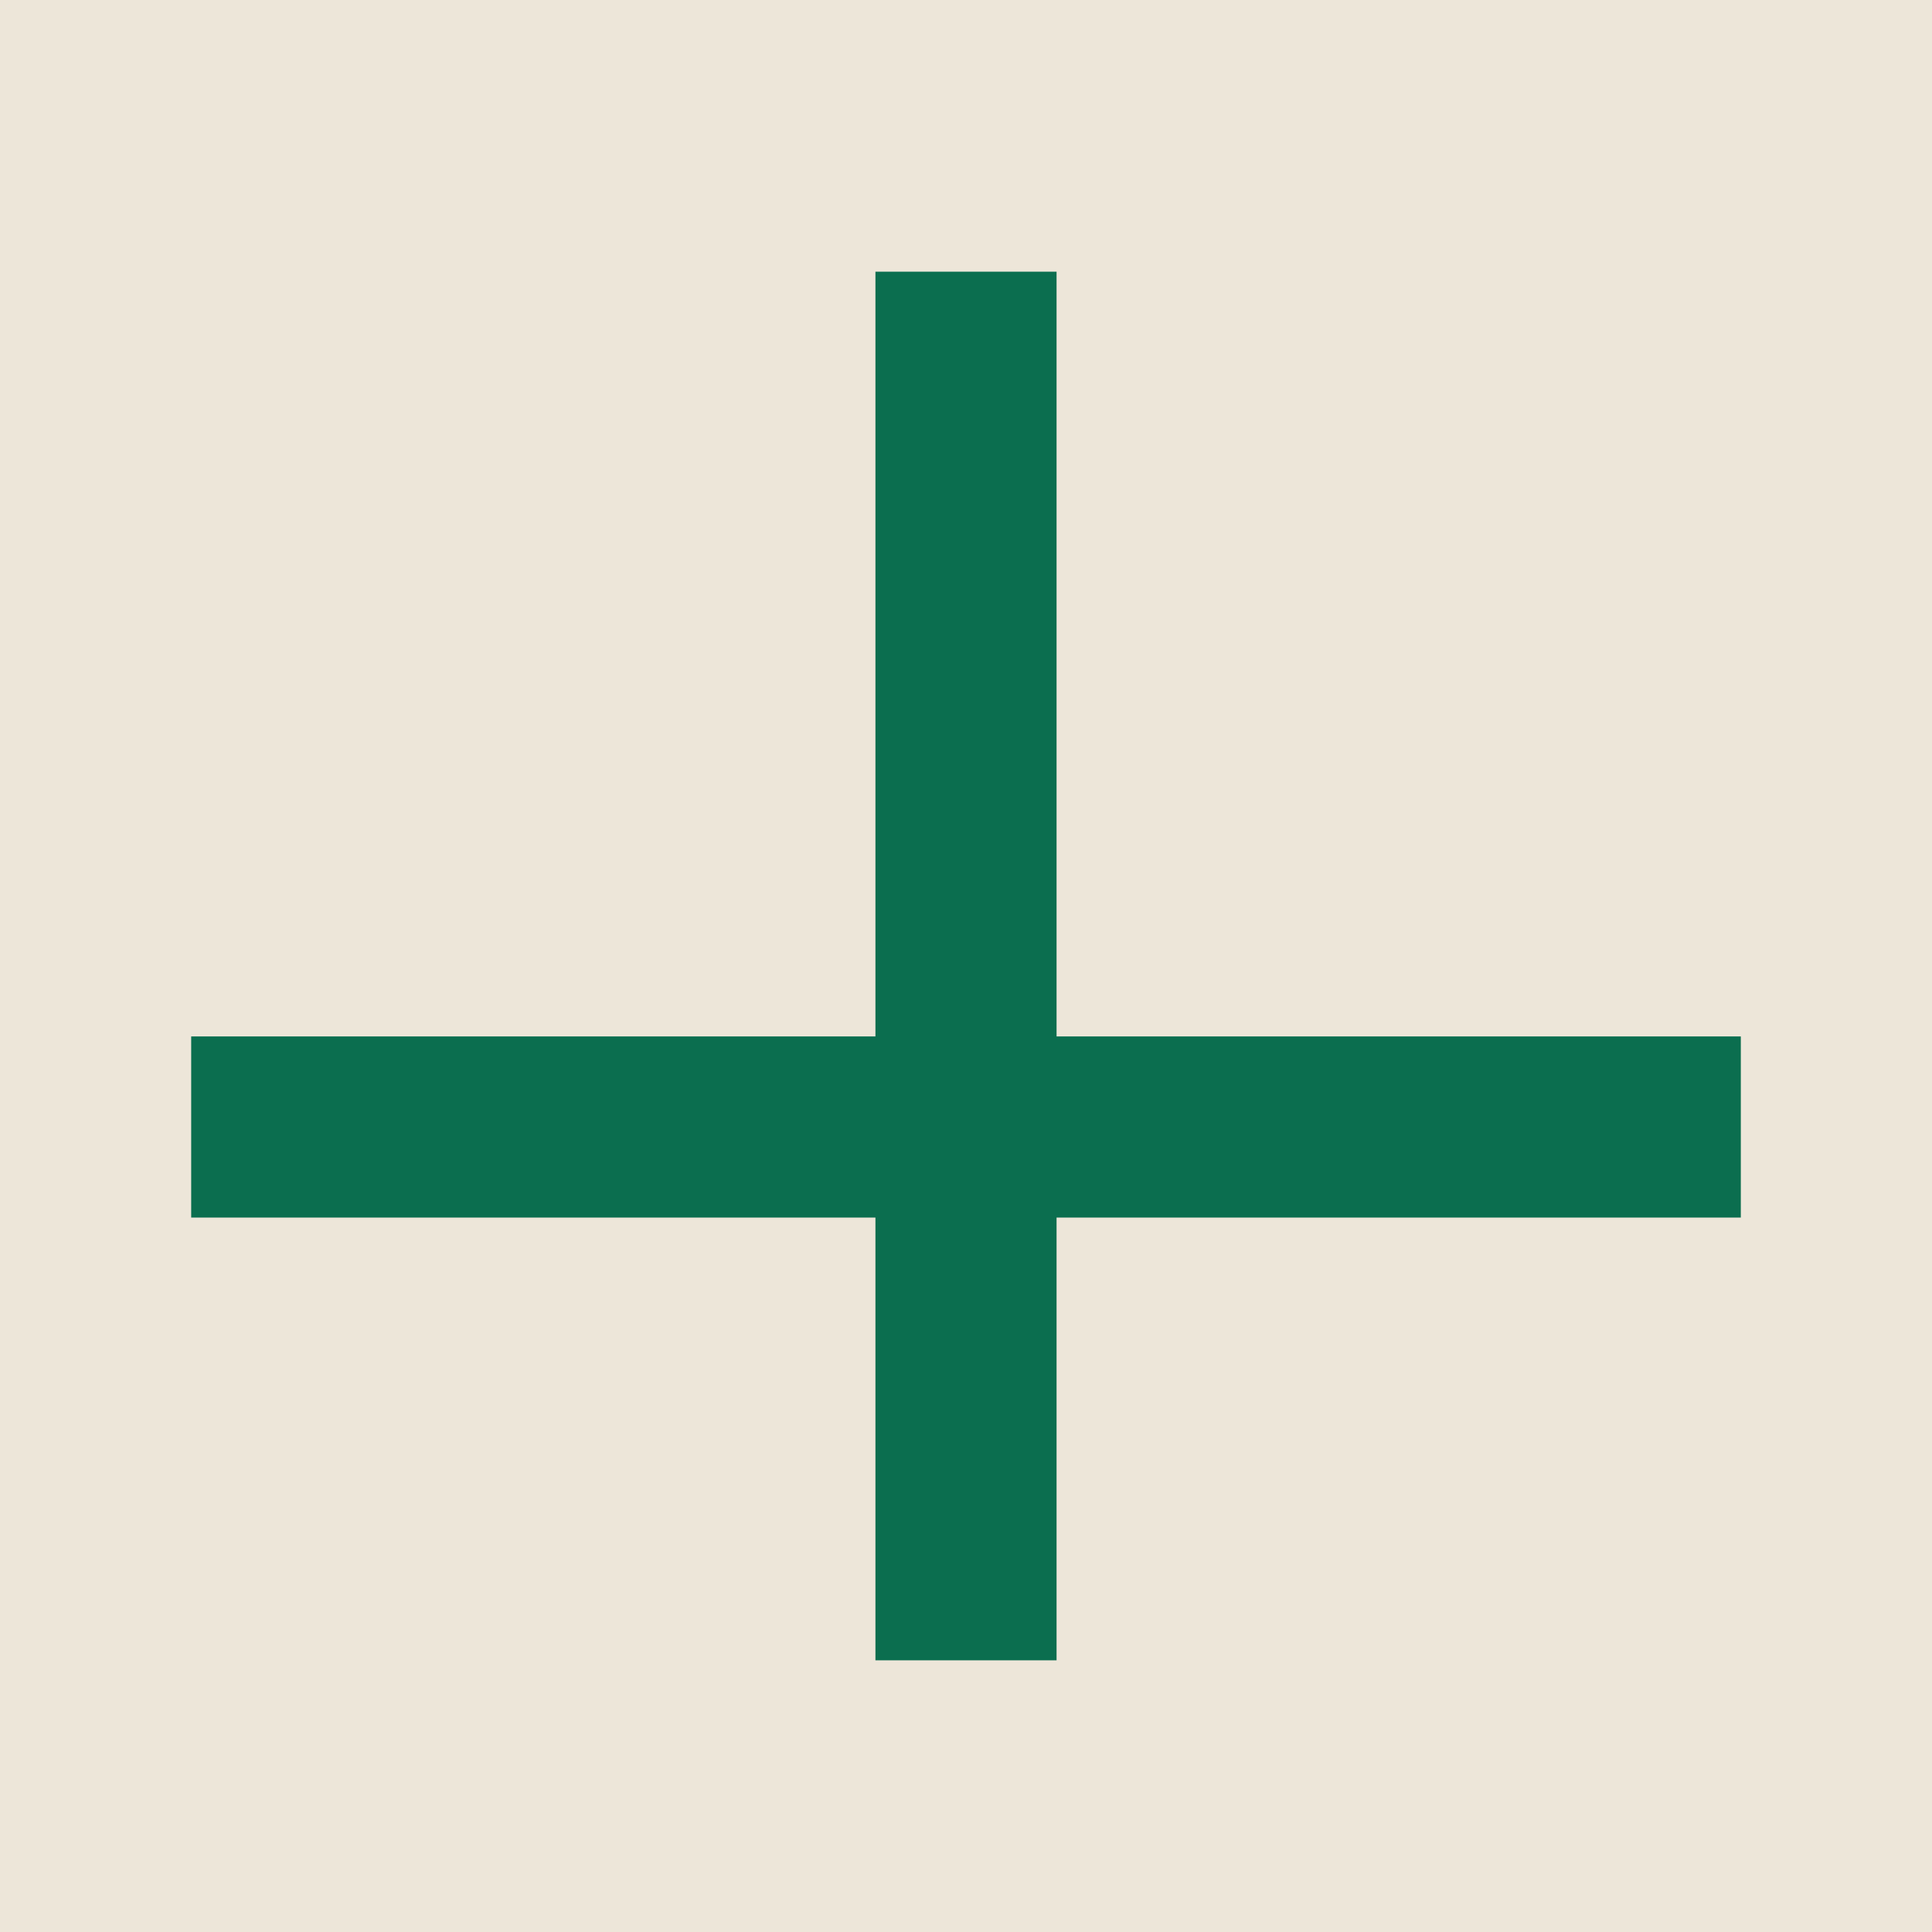
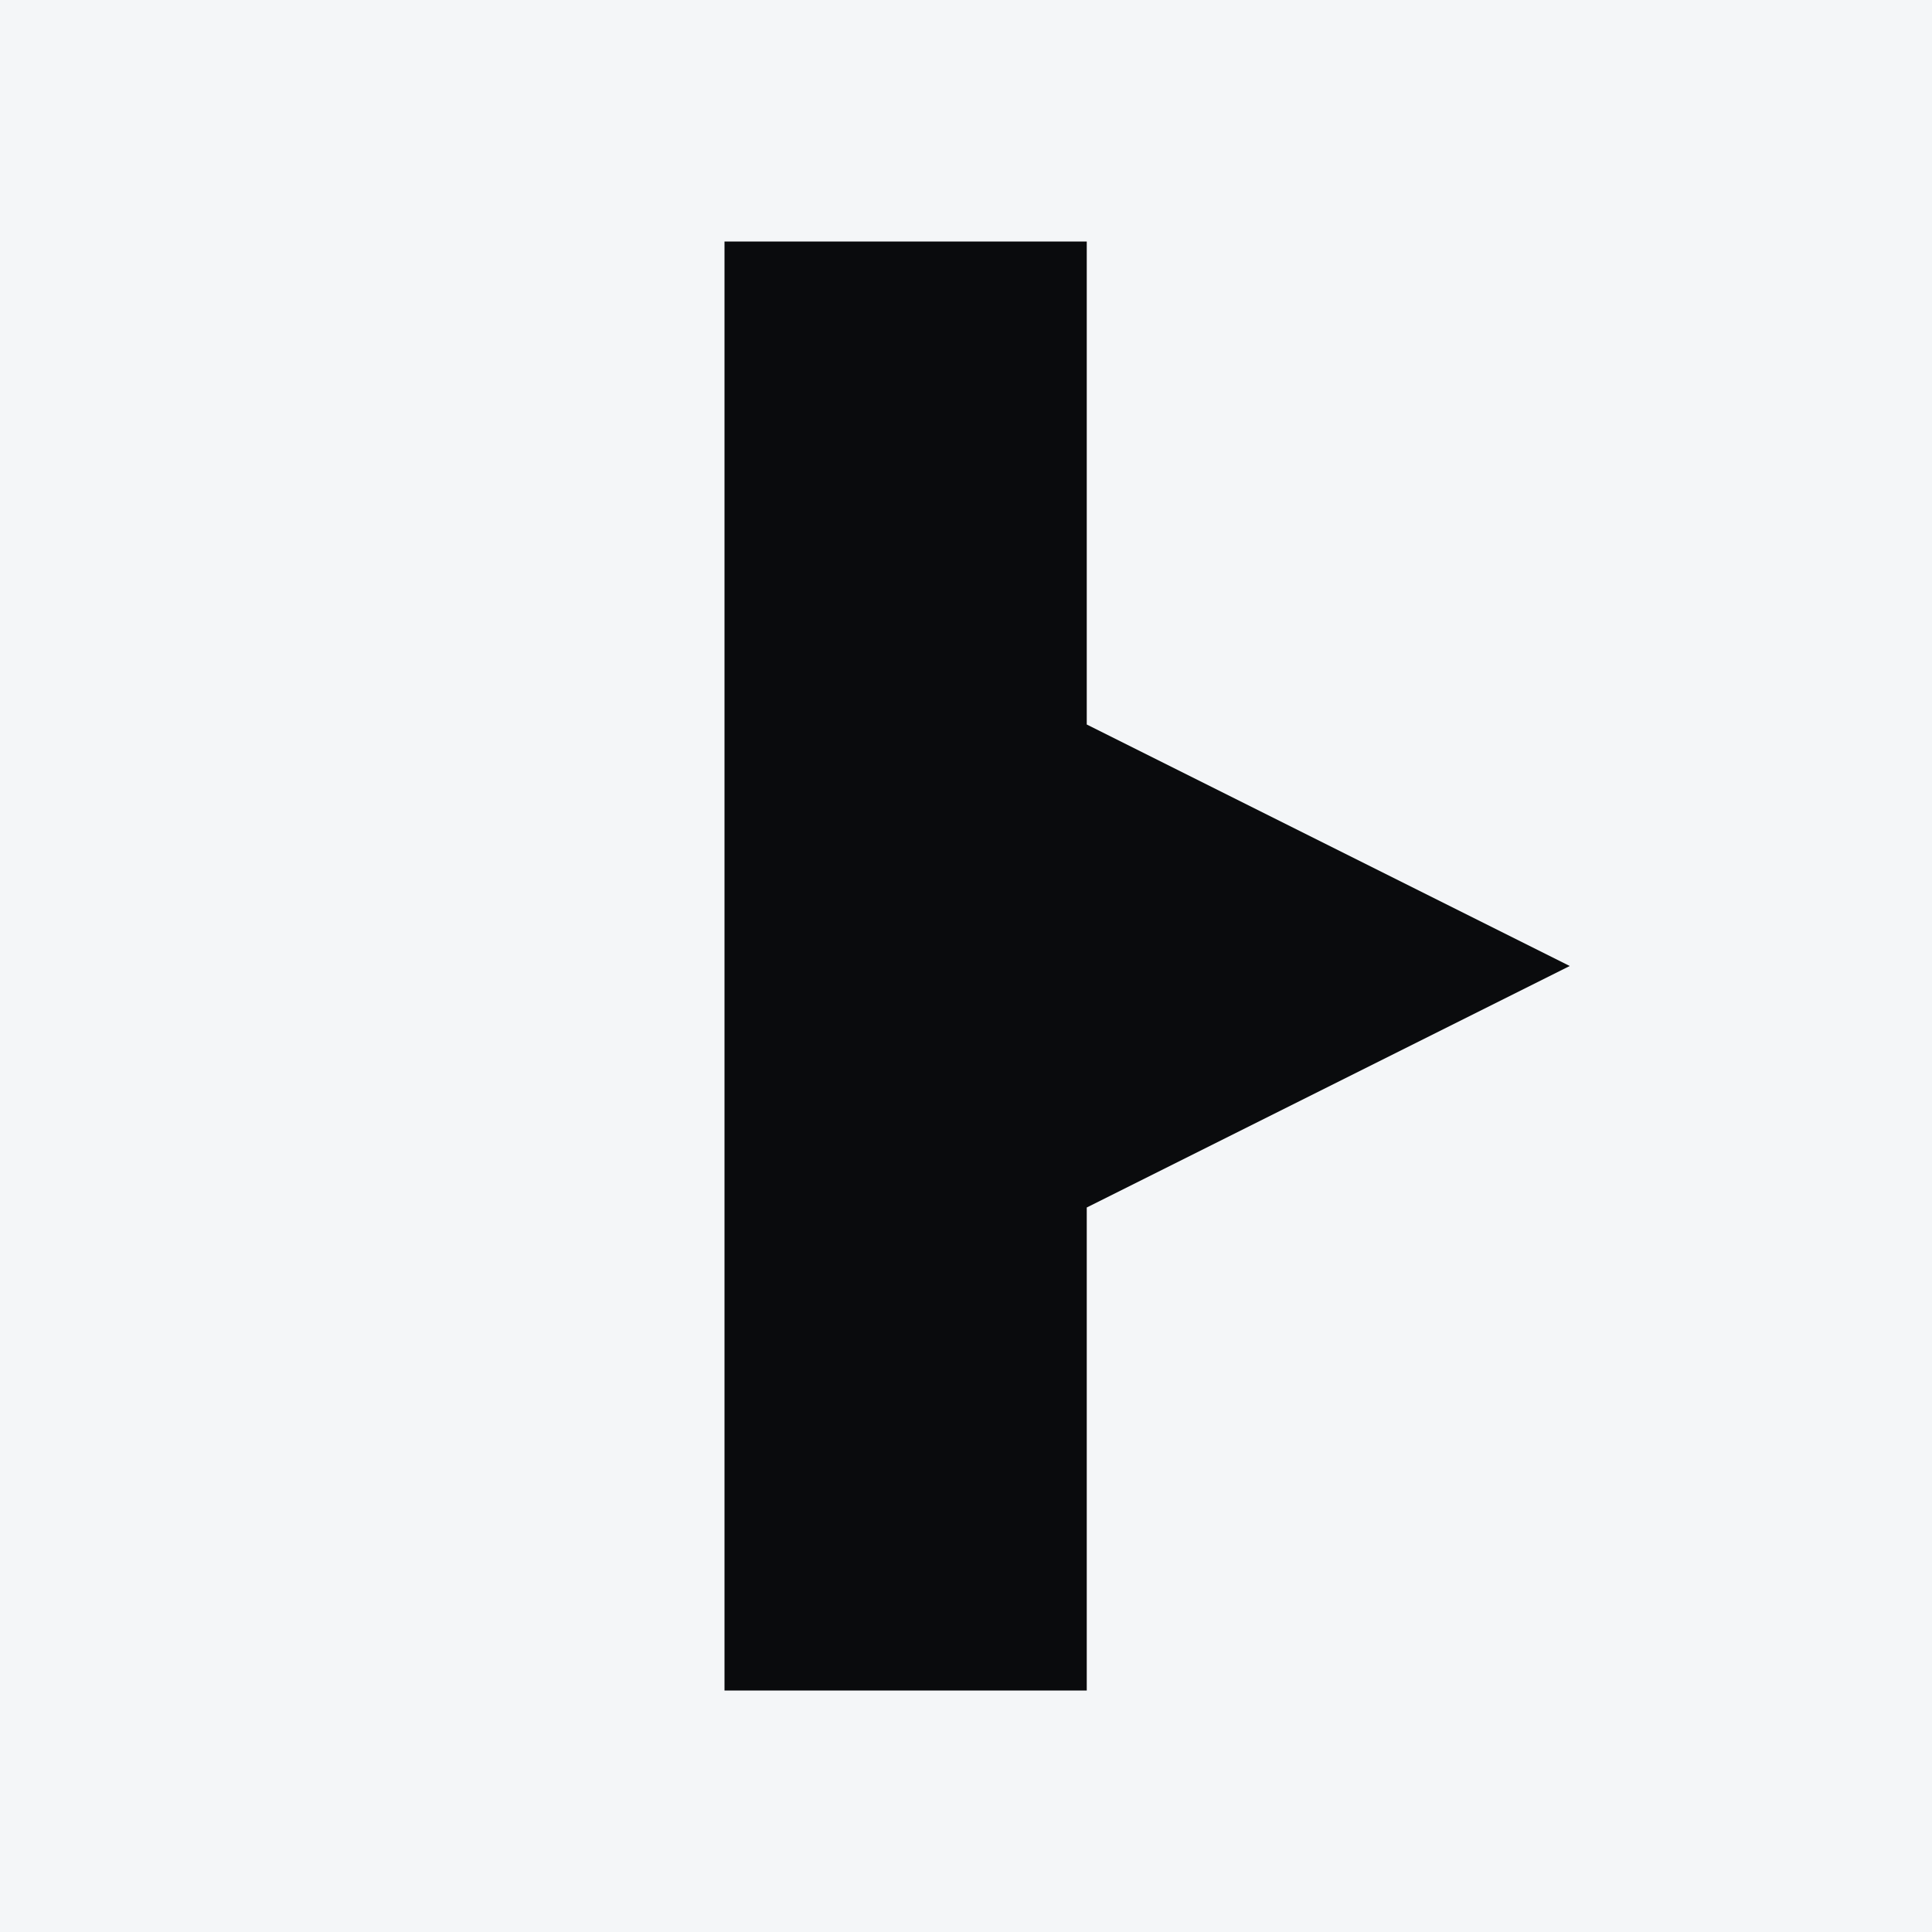
- <svg xmlns="http://www.w3.org/2000/svg" viewBox="0 0 24 24" role="img" aria-label="Chime CSE mark threshold cross">
-   <rect width="24" height="24" fill="#EDE6D9" />
-   <g fill="none" stroke="#0B6E4F" stroke-width="2.25" stroke-linecap="square">
-     <path d="M3.5 14 H20.5" />
-     <path d="M12 4.5 V19.5" />
-   </g>
+ <svg xmlns="http://www.w3.org/2000/svg" viewBox="0 0 32 32" role="img" aria-label="Chime strike notch mark">
+   <rect width="32" height="32" fill="#F4F6F8" />
+   <path fill="#0A0B0D" d="M12 4 H18 V12 L26 16 L18 20 V28 H12 Z" />
</svg>
